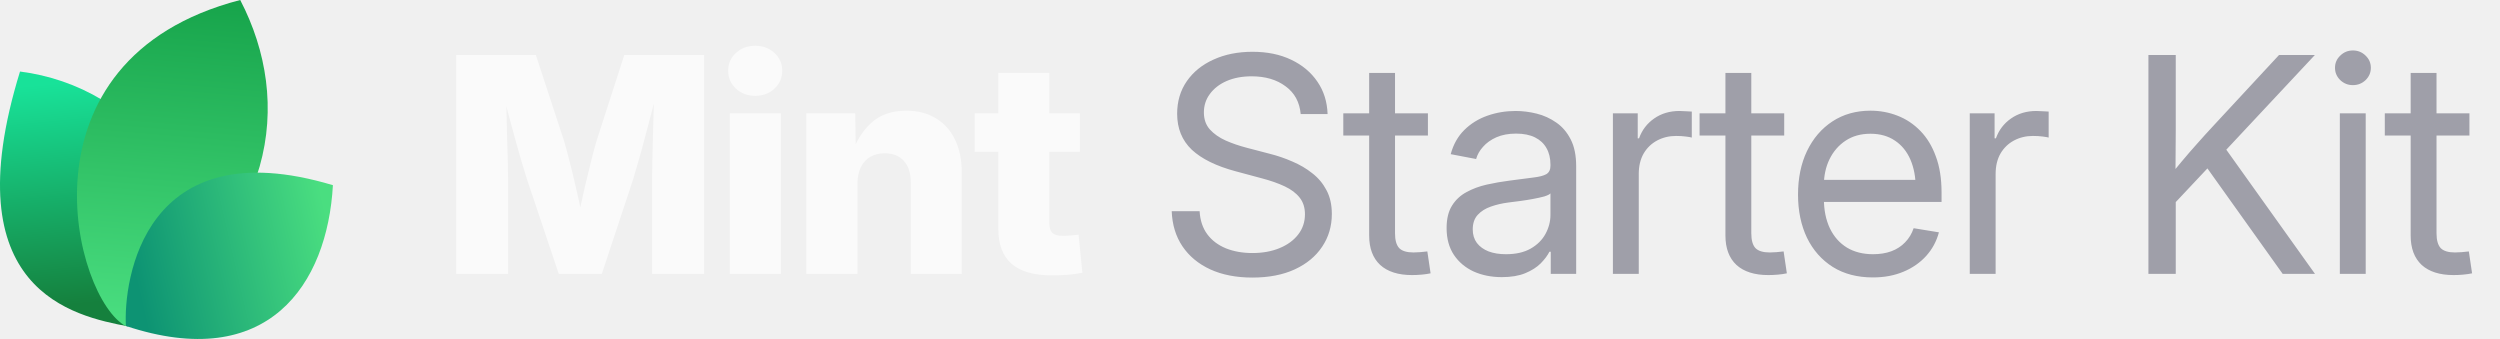
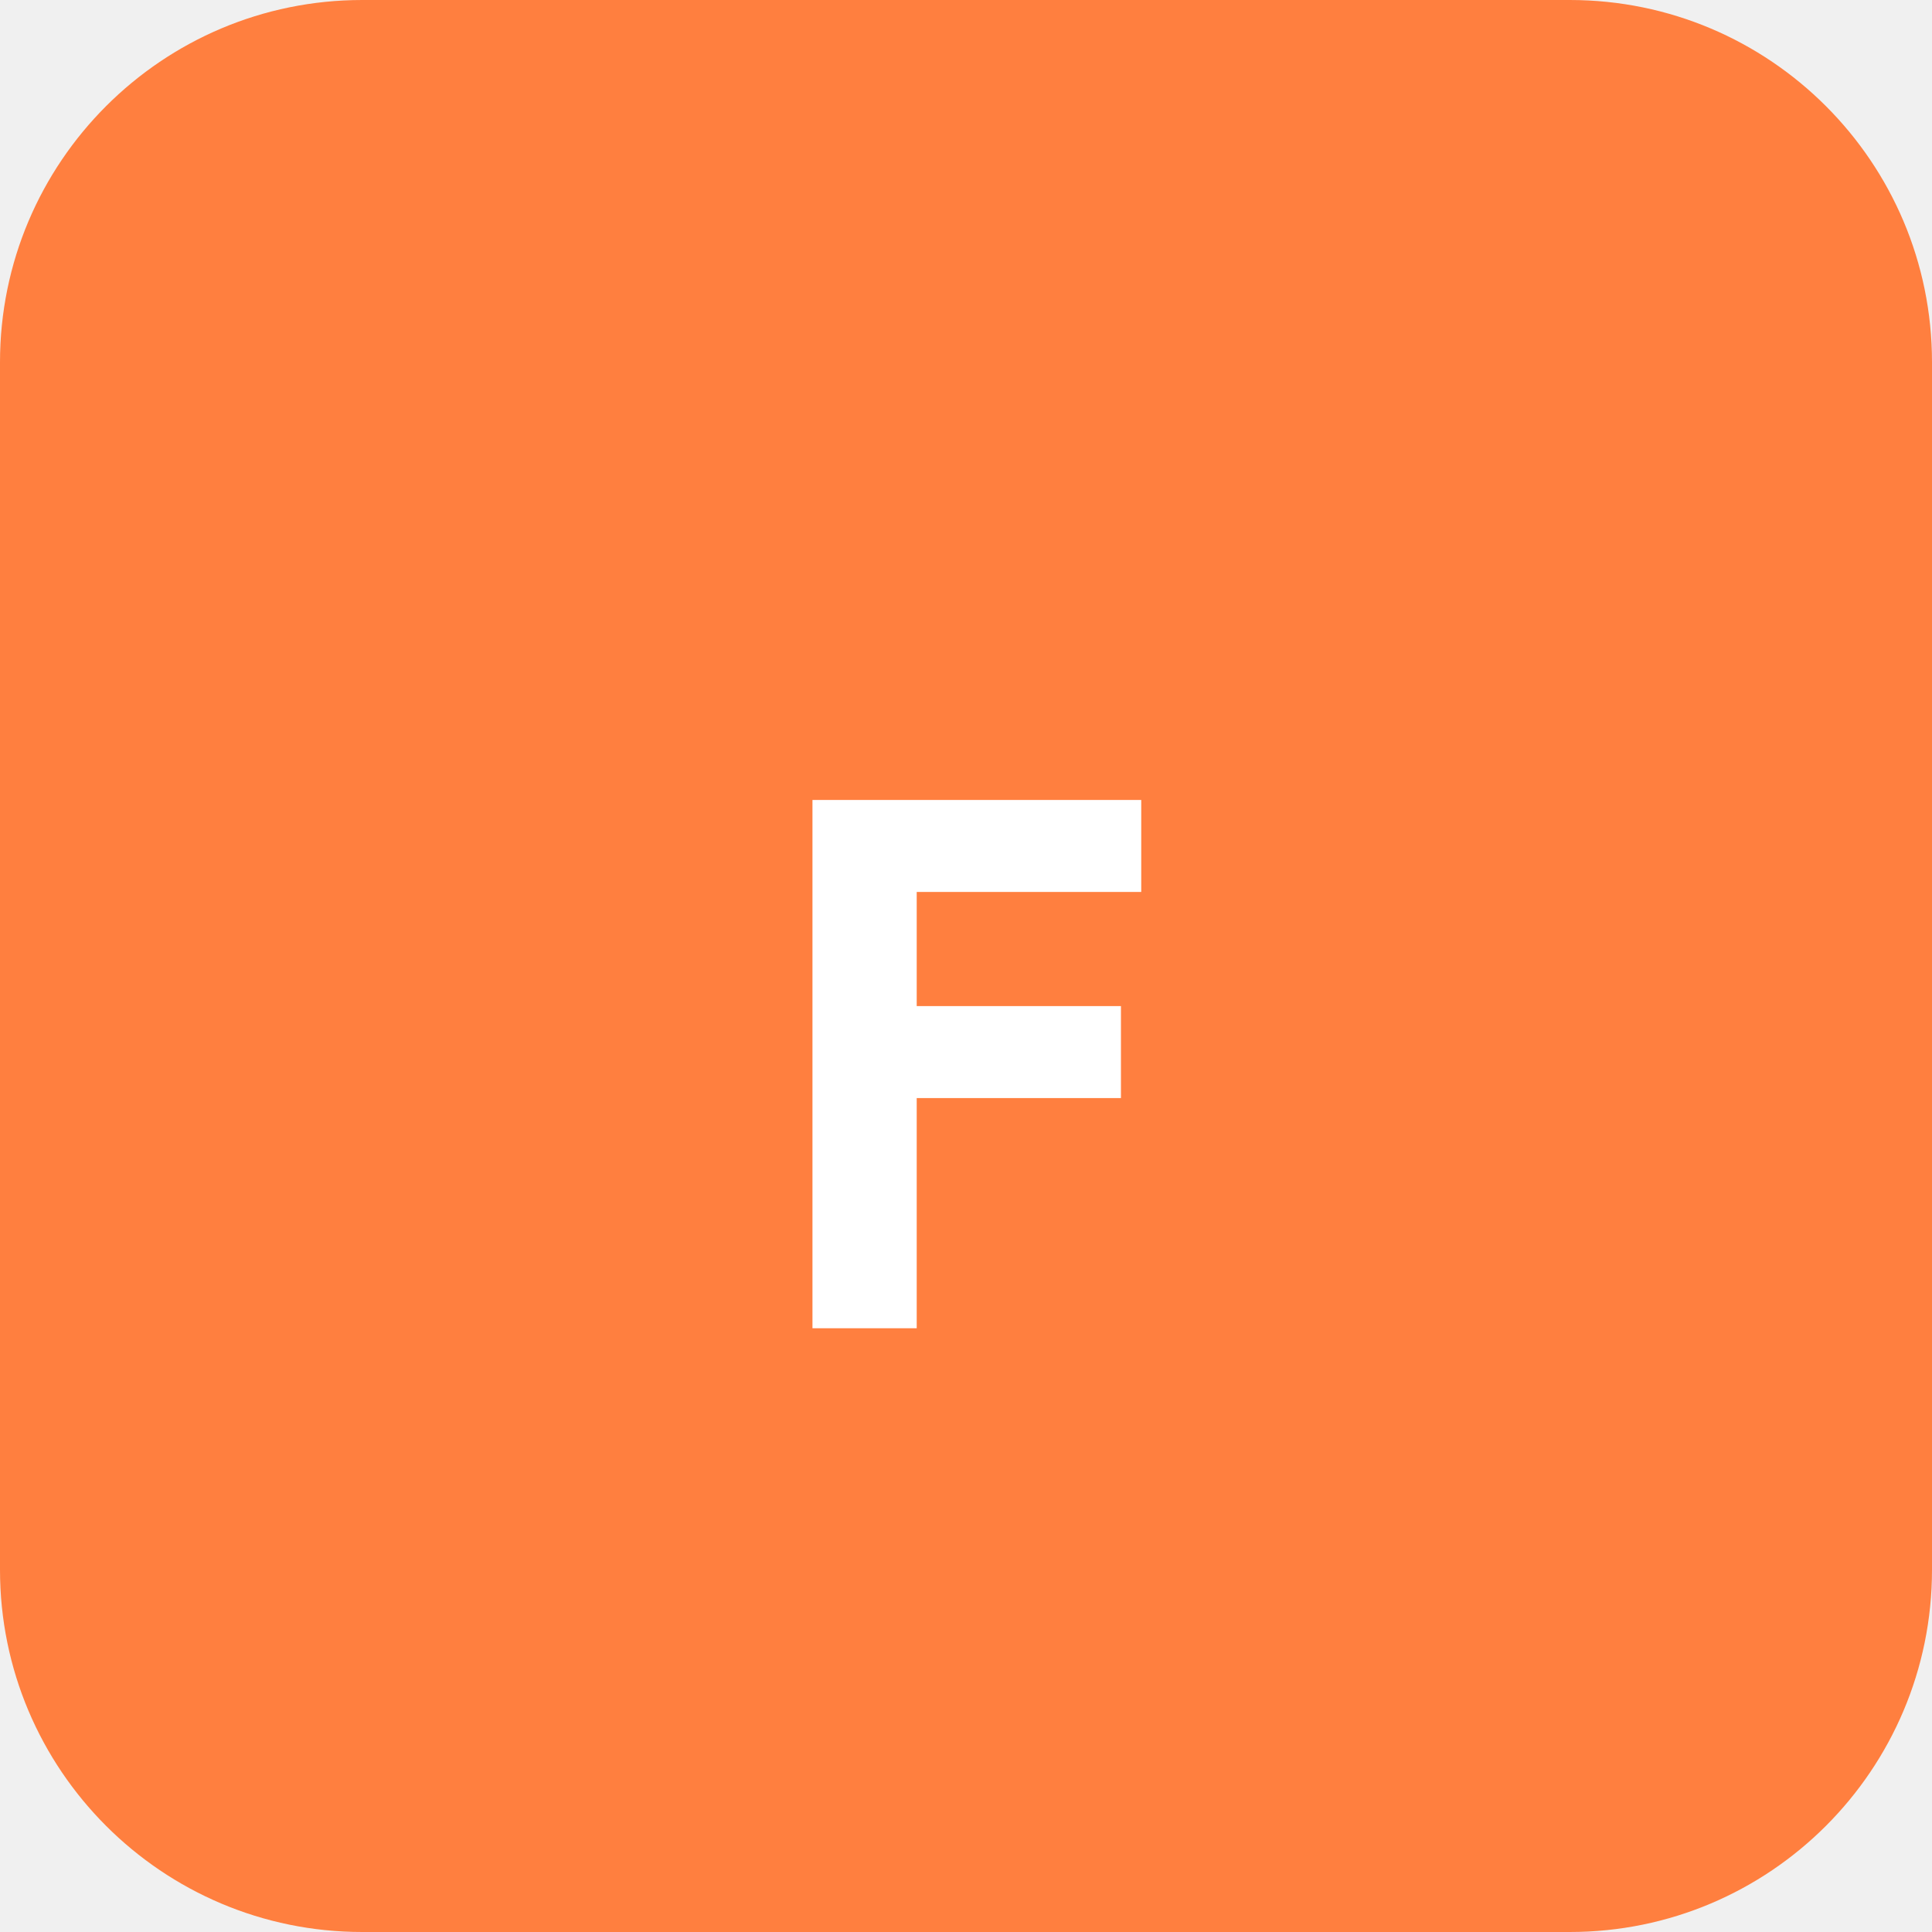
- <svg xmlns="http://www.w3.org/2000/svg" width="177" height="24" viewBox="0 0 177 24" fill="none">
-   <path d="M9.061 23.108C5.268 22.377 -3.391 20.627 1.417 5.064C9.634 6.099 16.973 14.064 9.061 23.108Z" fill="url(#paint0_linear_17557_2145)" />
-   <path d="M8.919 23.094C5.276 21.222 0.784 4.209 17.007 0C20.757 7.193 19.621 16.545 8.919 23.094Z" fill="url(#paint1_linear_17557_2145)" />
-   <path d="M8.914 23.079C8.735 19.882 10.159 9.085 23.57 13.111C23.181 20.123 18.984 26.418 8.914 23.079Z" fill="url(#paint2_linear_17557_2145)" />
-   <path d="M32.301 19.392V3.894H37.938L39.925 9.948C40.036 10.315 40.164 10.787 40.31 11.362C40.462 11.938 40.611 12.552 40.757 13.204C40.91 13.855 41.048 14.483 41.173 15.086C41.305 15.682 41.412 16.192 41.495 16.615H40.695C40.771 16.192 40.871 15.682 40.996 15.086C41.128 14.49 41.267 13.866 41.412 13.214C41.565 12.562 41.714 11.948 41.86 11.373C42.005 10.79 42.133 10.315 42.244 9.948L44.2 3.894H49.848V19.392H46.166V12.704C46.166 12.357 46.173 11.917 46.187 11.383C46.2 10.849 46.214 10.27 46.228 9.646C46.249 9.022 46.266 8.391 46.28 7.753C46.301 7.115 46.311 6.519 46.311 5.964H46.623C46.485 6.561 46.332 7.181 46.166 7.826C45.999 8.471 45.833 9.102 45.666 9.719C45.507 10.336 45.351 10.901 45.198 11.414C45.053 11.928 44.928 12.357 44.824 12.704L42.608 19.392H39.561L37.314 12.704C37.203 12.357 37.072 11.928 36.919 11.414C36.773 10.901 36.614 10.34 36.441 9.729C36.274 9.112 36.104 8.481 35.931 7.836C35.764 7.192 35.608 6.567 35.463 5.964H35.827C35.834 6.512 35.844 7.105 35.858 7.743C35.872 8.374 35.886 9.005 35.9 9.636C35.92 10.26 35.938 10.839 35.952 11.373C35.965 11.907 35.972 12.351 35.972 12.704V19.392H32.301ZM51.668 19.392V8.024H55.288V19.392H51.668ZM53.468 6.786C52.927 6.786 52.473 6.616 52.105 6.276C51.738 5.93 51.554 5.507 51.554 5.007C51.554 4.508 51.738 4.088 52.105 3.749C52.473 3.409 52.927 3.239 53.468 3.239C54.009 3.239 54.463 3.409 54.83 3.749C55.198 4.082 55.382 4.501 55.382 5.007C55.382 5.507 55.198 5.93 54.83 6.276C54.463 6.616 54.009 6.786 53.468 6.786ZM60.708 13.027V19.392H57.088V8.024H60.551L60.593 10.967H60.281C60.593 10.024 61.061 9.268 61.685 8.7C62.309 8.124 63.138 7.836 64.171 7.836C64.975 7.836 65.672 8.017 66.262 8.377C66.851 8.731 67.302 9.234 67.614 9.885C67.933 10.537 68.092 11.307 68.092 12.194V19.392H64.483V12.912C64.483 12.26 64.32 11.754 63.994 11.394C63.675 11.033 63.221 10.853 62.632 10.853C62.25 10.853 61.914 10.936 61.623 11.102C61.332 11.269 61.106 11.515 60.947 11.841C60.787 12.16 60.708 12.555 60.708 13.027ZM76.456 8.024V10.749H69.008V8.024H76.456ZM70.683 5.163H74.292V15.783C74.292 16.102 74.361 16.334 74.5 16.48C74.646 16.625 74.899 16.698 75.259 16.698C75.405 16.698 75.596 16.688 75.831 16.667C76.074 16.646 76.251 16.629 76.362 16.615L76.632 19.309C76.313 19.378 75.963 19.427 75.582 19.455C75.207 19.482 74.836 19.496 74.469 19.496C73.2 19.496 72.25 19.222 71.619 18.674C70.995 18.127 70.683 17.308 70.683 16.22V5.163Z" fill="#FAFAFA" />
-   <path d="M88.667 19.652C87.523 19.652 86.528 19.458 85.682 19.07C84.843 18.681 84.188 18.137 83.716 17.437C83.245 16.736 82.992 15.908 82.957 14.951H84.933C84.968 15.596 85.148 16.14 85.474 16.584C85.8 17.021 86.24 17.354 86.795 17.582C87.35 17.804 87.974 17.915 88.667 17.915C89.388 17.915 90.026 17.801 90.581 17.572C91.143 17.343 91.583 17.024 91.902 16.615C92.228 16.199 92.391 15.717 92.391 15.169C92.391 14.698 92.266 14.306 92.017 13.994C91.767 13.675 91.413 13.408 90.956 13.193C90.498 12.978 89.954 12.787 89.323 12.621L87.502 12.132C86.123 11.765 85.082 11.255 84.382 10.603C83.689 9.944 83.342 9.095 83.342 8.055C83.342 7.174 83.571 6.404 84.028 5.746C84.486 5.087 85.117 4.577 85.921 4.217C86.726 3.849 87.645 3.666 88.678 3.666C89.718 3.666 90.63 3.853 91.413 4.227C92.204 4.602 92.824 5.122 93.275 5.787C93.726 6.446 93.965 7.209 93.993 8.076H92.089C92.013 7.23 91.656 6.574 91.018 6.11C90.387 5.638 89.586 5.403 88.615 5.403C87.95 5.403 87.36 5.513 86.847 5.735C86.341 5.957 85.946 6.262 85.661 6.651C85.377 7.032 85.235 7.469 85.235 7.961C85.235 8.447 85.377 8.849 85.661 9.168C85.946 9.48 86.317 9.74 86.774 9.948C87.232 10.149 87.724 10.319 88.251 10.457L89.884 10.884C90.439 11.023 90.977 11.206 91.496 11.435C92.023 11.657 92.495 11.934 92.911 12.267C93.334 12.593 93.67 12.995 93.92 13.474C94.17 13.945 94.294 14.504 94.294 15.149C94.294 16.015 94.066 16.788 93.608 17.468C93.157 18.148 92.512 18.681 91.673 19.07C90.834 19.458 89.832 19.652 88.667 19.652ZM101.097 8.024V9.594H95.106V8.024H101.097ZM96.937 5.163H98.767V16.521C98.767 17 98.865 17.347 99.059 17.562C99.26 17.77 99.6 17.874 100.078 17.874C100.21 17.874 100.366 17.867 100.546 17.853C100.733 17.832 100.903 17.815 101.056 17.801L101.285 19.351C101.097 19.392 100.886 19.423 100.65 19.444C100.414 19.465 100.189 19.475 99.974 19.475C98.996 19.475 98.244 19.236 97.717 18.758C97.197 18.272 96.937 17.579 96.937 16.677V5.163ZM106.33 19.621C105.595 19.621 104.932 19.489 104.343 19.226C103.754 18.955 103.285 18.564 102.939 18.05C102.592 17.53 102.419 16.896 102.419 16.147C102.419 15.495 102.547 14.965 102.804 14.556C103.06 14.146 103.403 13.828 103.833 13.599C104.263 13.363 104.742 13.186 105.269 13.068C105.796 12.95 106.333 12.857 106.881 12.787C107.574 12.69 108.132 12.617 108.555 12.569C108.978 12.52 109.287 12.441 109.481 12.33C109.675 12.212 109.772 12.014 109.772 11.737V11.654C109.772 11.203 109.679 10.815 109.492 10.489C109.311 10.163 109.041 9.91 108.68 9.729C108.32 9.549 107.872 9.459 107.338 9.459C106.805 9.459 106.34 9.546 105.945 9.719C105.556 9.892 105.241 10.118 104.998 10.395C104.755 10.665 104.593 10.953 104.509 11.258L102.71 10.915C102.897 10.222 103.22 9.65 103.677 9.199C104.135 8.748 104.679 8.412 105.31 8.19C105.941 7.968 106.607 7.857 107.307 7.857C107.8 7.857 108.295 7.92 108.795 8.044C109.301 8.169 109.765 8.381 110.188 8.679C110.611 8.97 110.951 9.369 111.208 9.875C111.464 10.374 111.593 11.005 111.593 11.768V19.392H109.793V17.822H109.7C109.568 18.085 109.363 18.359 109.086 18.643C108.809 18.921 108.444 19.153 107.994 19.34C107.543 19.527 106.988 19.621 106.33 19.621ZM106.621 17.998C107.321 17.998 107.904 17.867 108.368 17.603C108.84 17.333 109.19 16.986 109.419 16.563C109.654 16.133 109.772 15.682 109.772 15.211V13.692C109.703 13.769 109.554 13.841 109.325 13.911C109.096 13.973 108.829 14.032 108.524 14.088C108.226 14.143 107.921 14.192 107.609 14.233C107.304 14.275 107.033 14.309 106.798 14.337C106.354 14.393 105.938 14.49 105.549 14.628C105.168 14.76 104.86 14.954 104.624 15.211C104.388 15.467 104.27 15.811 104.27 16.241C104.27 16.615 104.367 16.934 104.561 17.198C104.762 17.461 105.04 17.662 105.393 17.801C105.747 17.933 106.156 17.998 106.621 17.998ZM114.193 19.392V8.024H115.951V9.792H116.045C116.253 9.209 116.61 8.741 117.116 8.388C117.622 8.034 118.219 7.857 118.905 7.857C119.058 7.857 119.217 7.864 119.384 7.878C119.55 7.885 119.682 7.892 119.779 7.899V9.74C119.716 9.719 119.578 9.695 119.363 9.667C119.155 9.639 118.922 9.625 118.666 9.625C118.174 9.625 117.726 9.733 117.324 9.948C116.922 10.163 116.603 10.471 116.367 10.874C116.138 11.276 116.024 11.758 116.024 12.319V19.392H114.193ZM126.322 8.024V9.594H120.33V8.024H126.322ZM122.161 5.163H123.992V16.521C123.992 17 124.089 17.347 124.283 17.562C124.484 17.77 124.824 17.874 125.302 17.874C125.434 17.874 125.59 17.867 125.77 17.853C125.958 17.832 126.127 17.815 126.28 17.801L126.509 19.351C126.322 19.392 126.11 19.423 125.874 19.444C125.639 19.465 125.413 19.475 125.198 19.475C124.221 19.475 123.468 19.236 122.941 18.758C122.421 18.272 122.161 17.579 122.161 16.677V5.163ZM132.604 19.642C131.502 19.642 130.555 19.396 129.765 18.903C128.974 18.404 128.364 17.714 127.934 16.834C127.511 15.946 127.3 14.927 127.3 13.775C127.3 12.611 127.511 11.584 127.934 10.697C128.364 9.802 128.964 9.102 129.734 8.596C130.51 8.089 131.408 7.836 132.428 7.836C133.1 7.836 133.738 7.954 134.341 8.19C134.952 8.426 135.489 8.783 135.954 9.261C136.425 9.74 136.793 10.343 137.056 11.071C137.327 11.792 137.462 12.645 137.462 13.63V14.296H128.433V12.735H136.463L135.631 13.297C135.631 12.541 135.506 11.876 135.257 11.3C135.007 10.725 134.643 10.277 134.165 9.958C133.686 9.632 133.107 9.469 132.428 9.469C131.748 9.469 131.162 9.632 130.67 9.958C130.177 10.284 129.796 10.725 129.526 11.279C129.262 11.827 129.13 12.441 129.13 13.12V14.046C129.13 14.864 129.273 15.572 129.557 16.168C129.841 16.757 130.243 17.211 130.763 17.53C131.283 17.842 131.901 17.998 132.615 17.998C133.093 17.998 133.523 17.929 133.905 17.79C134.293 17.645 134.619 17.433 134.882 17.156C135.153 16.879 135.354 16.546 135.486 16.157L137.275 16.449C137.108 17.08 136.81 17.634 136.38 18.113C135.95 18.591 135.413 18.966 134.768 19.236C134.123 19.507 133.402 19.642 132.604 19.642ZM139.459 19.392V8.024H141.217V9.792H141.311C141.519 9.209 141.876 8.741 142.382 8.388C142.888 8.034 143.485 7.857 144.171 7.857C144.324 7.857 144.483 7.864 144.649 7.878C144.816 7.885 144.948 7.892 145.045 7.899V9.74C144.982 9.719 144.844 9.695 144.629 9.667C144.421 9.639 144.188 9.625 143.932 9.625C143.439 9.625 142.992 9.733 142.59 9.948C142.188 10.163 141.869 10.471 141.633 10.874C141.404 11.276 141.29 11.758 141.29 12.319V19.392H139.459ZM153.429 14.961V12.715C153.783 12.257 154.136 11.82 154.49 11.404C154.844 10.981 155.204 10.565 155.572 10.156C155.939 9.74 156.314 9.327 156.695 8.918L161.355 3.894H163.893L157.277 10.967H157.184L153.429 14.961ZM152.108 19.392V3.894H154.043V9.241L154.022 12.559L154.043 13.505V19.392H152.108ZM161.615 19.392L155.967 11.477L157.173 9.969L163.903 19.392H161.615ZM165.661 19.392V8.024H167.492V19.392H165.661ZM166.587 6.027C166.24 6.027 165.942 5.909 165.692 5.673C165.443 5.43 165.318 5.139 165.318 4.799C165.318 4.459 165.443 4.172 165.692 3.936C165.942 3.693 166.24 3.572 166.587 3.572C166.934 3.572 167.232 3.693 167.482 3.936C167.731 4.172 167.856 4.459 167.856 4.799C167.856 5.139 167.731 5.43 167.482 5.673C167.232 5.909 166.934 6.027 166.587 6.027ZM174.836 8.024V9.594H168.844V8.024H174.836ZM170.675 5.163H172.506V16.521C172.506 17 172.603 17.347 172.797 17.562C172.998 17.77 173.338 17.874 173.816 17.874C173.948 17.874 174.104 17.867 174.284 17.853C174.472 17.832 174.641 17.815 174.794 17.801L175.023 19.351C174.836 19.392 174.624 19.423 174.388 19.444C174.153 19.465 173.927 19.475 173.712 19.475C172.735 19.475 171.982 19.236 171.455 18.758C170.935 18.272 170.675 17.579 170.675 16.677V5.163Z" fill="#9F9FA9" />
-   <defs>
-     <linearGradient id="paint0_linear_17557_2145" x1="3.776" y1="5.916" x2="5.232" y2="21.559" gradientUnits="userSpaceOnUse">
-       <stop stop-color="#18E299" />
-       <stop offset="1" stop-color="#15803D" />
-     </linearGradient>
-     <linearGradient id="paint1_linear_17557_2145" x1="12.171" y1="-0.718" x2="10.19" y2="22.983" gradientUnits="userSpaceOnUse">
-       <stop stop-color="#16A34A" />
-       <stop offset="1" stop-color="#4ADE80" />
-     </linearGradient>
-     <linearGradient id="paint2_linear_17557_2145" x1="23.133" y1="15.353" x2="9.338" y2="18.52" gradientUnits="userSpaceOnUse">
-       <stop stop-color="#4ADE80" />
-       <stop offset="1" stop-color="#0D9373" />
-     </linearGradient>
-   </defs>
+ <svg xmlns="http://www.w3.org/2000/svg" width="64" height="64" viewBox="0 0 64 64" fill="none">
+   <rect width="64" height="64" rx="12" fill="#FF7F3F" />
+   <text x="32" y="44" text-anchor="middle" fill="white" font-family="monospace" font-size="24" font-weight="bold">F</text>
</svg>
